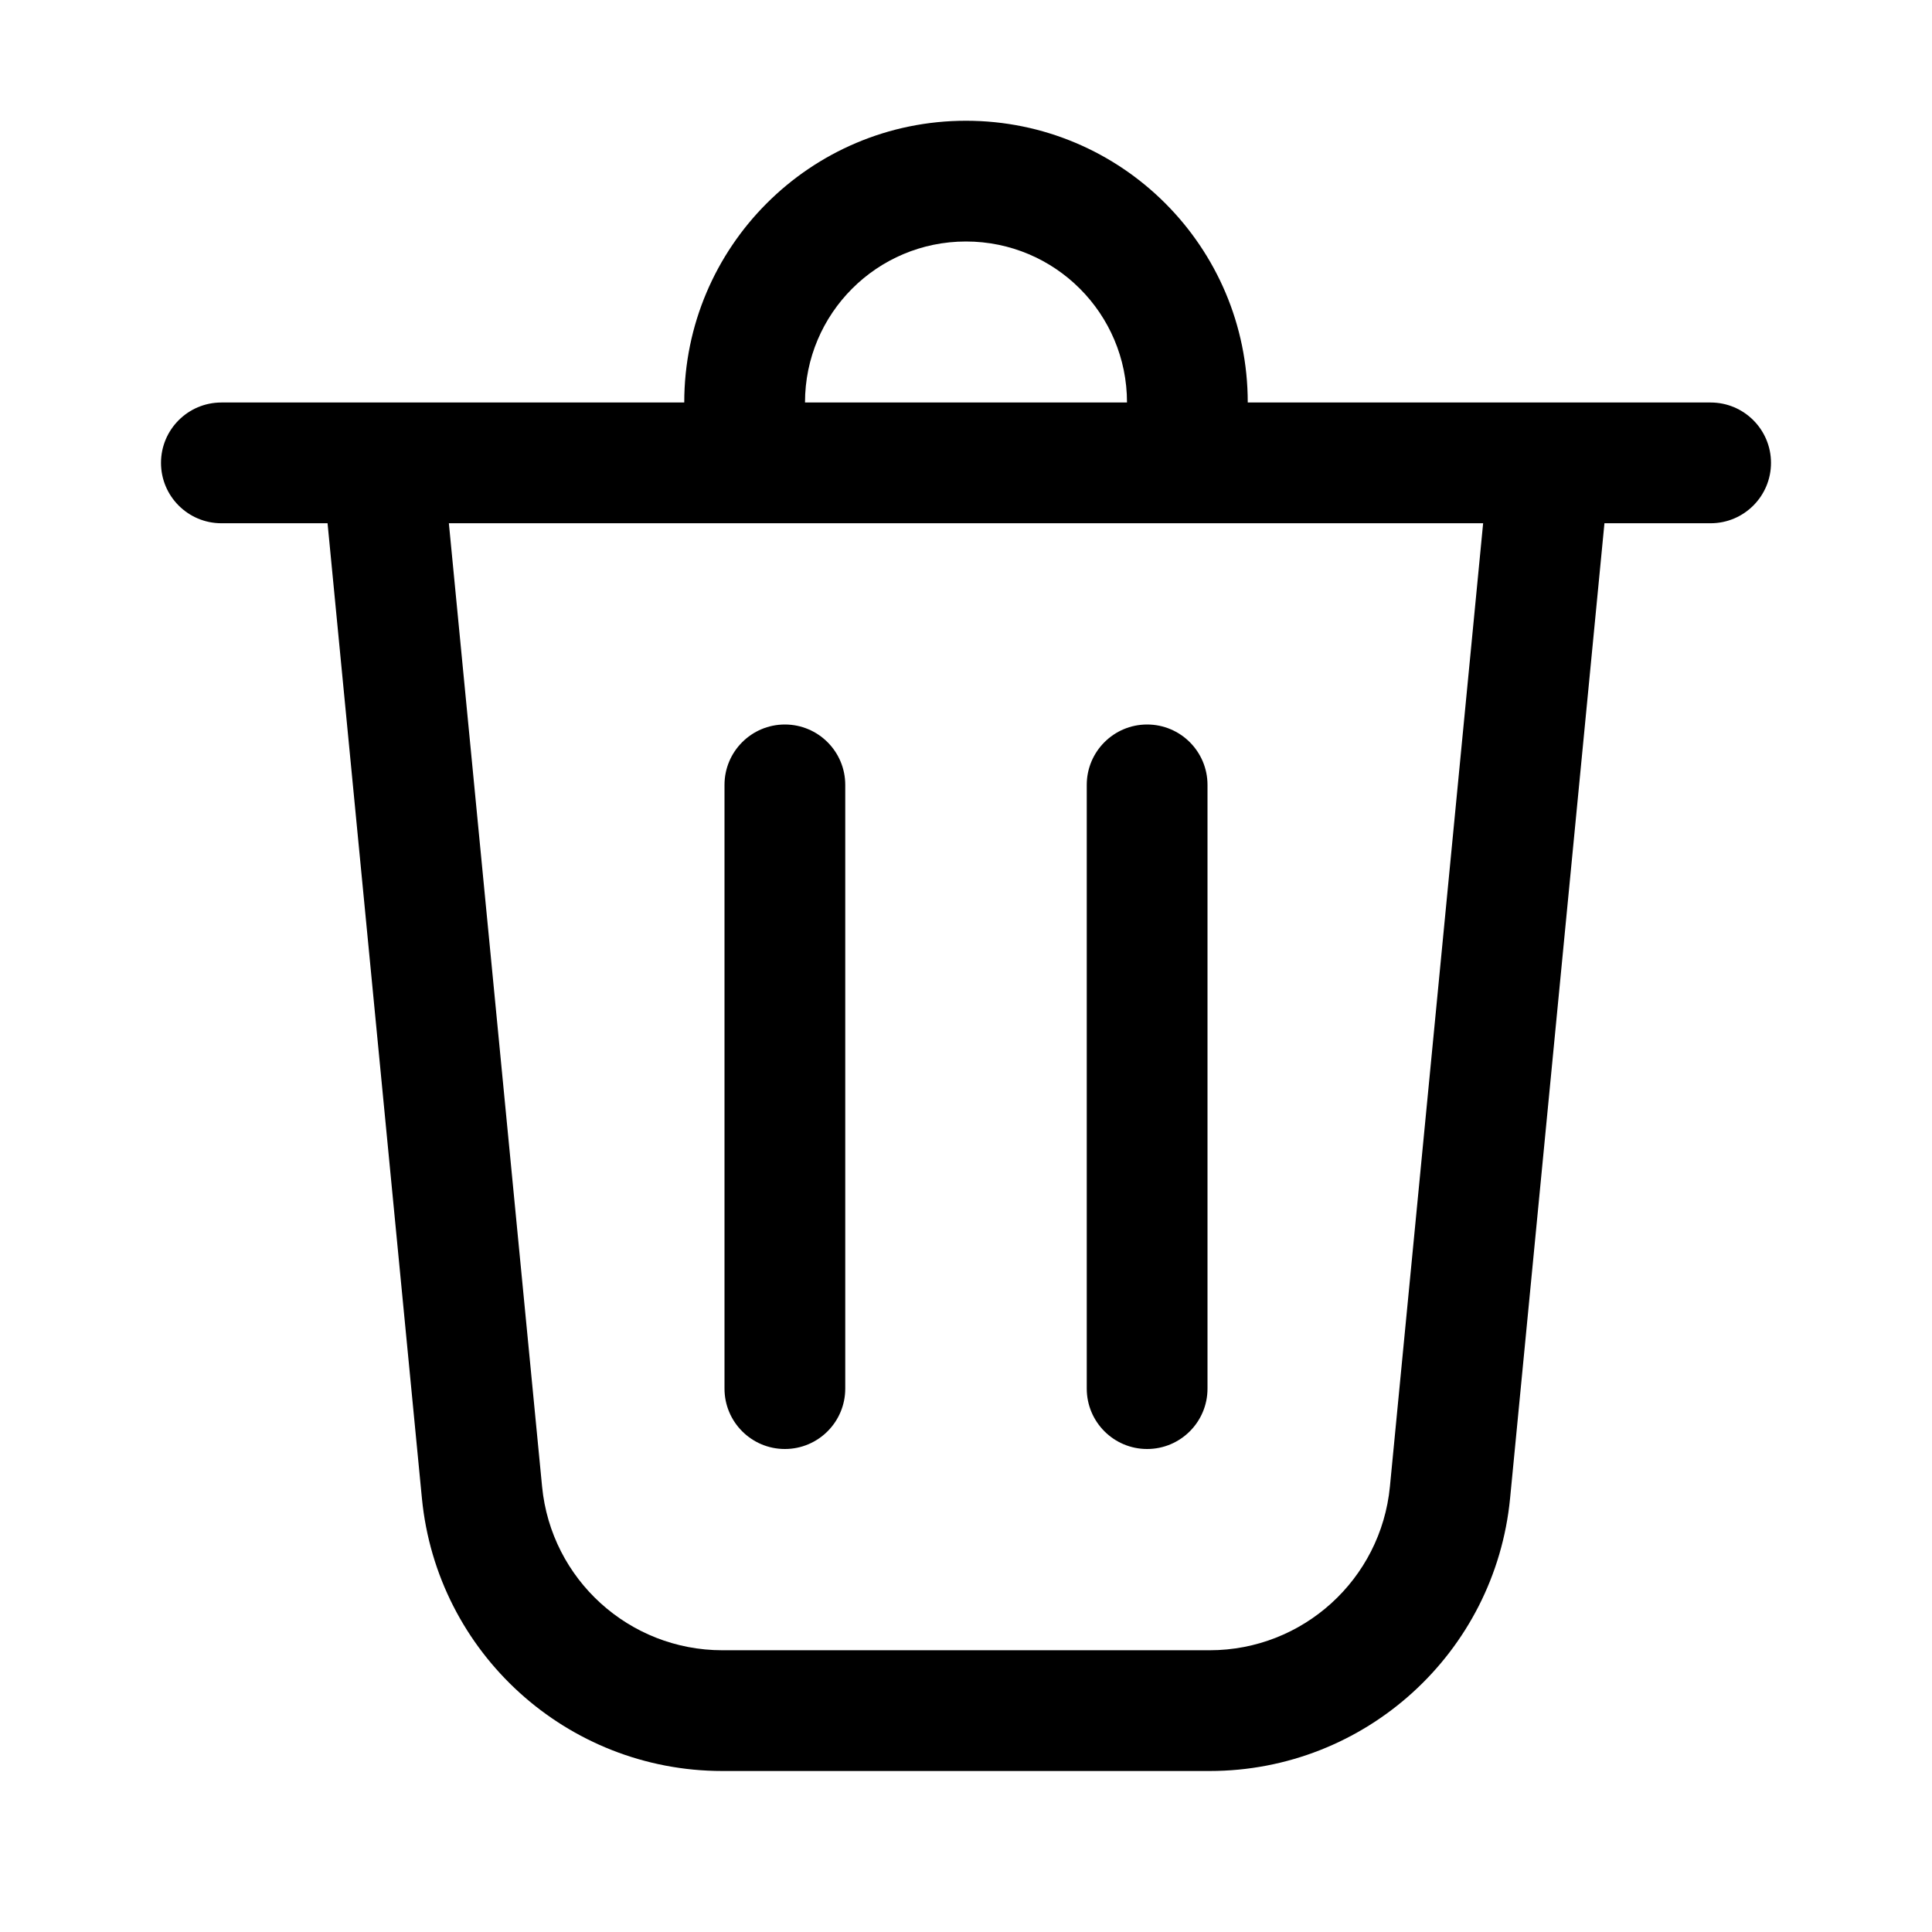
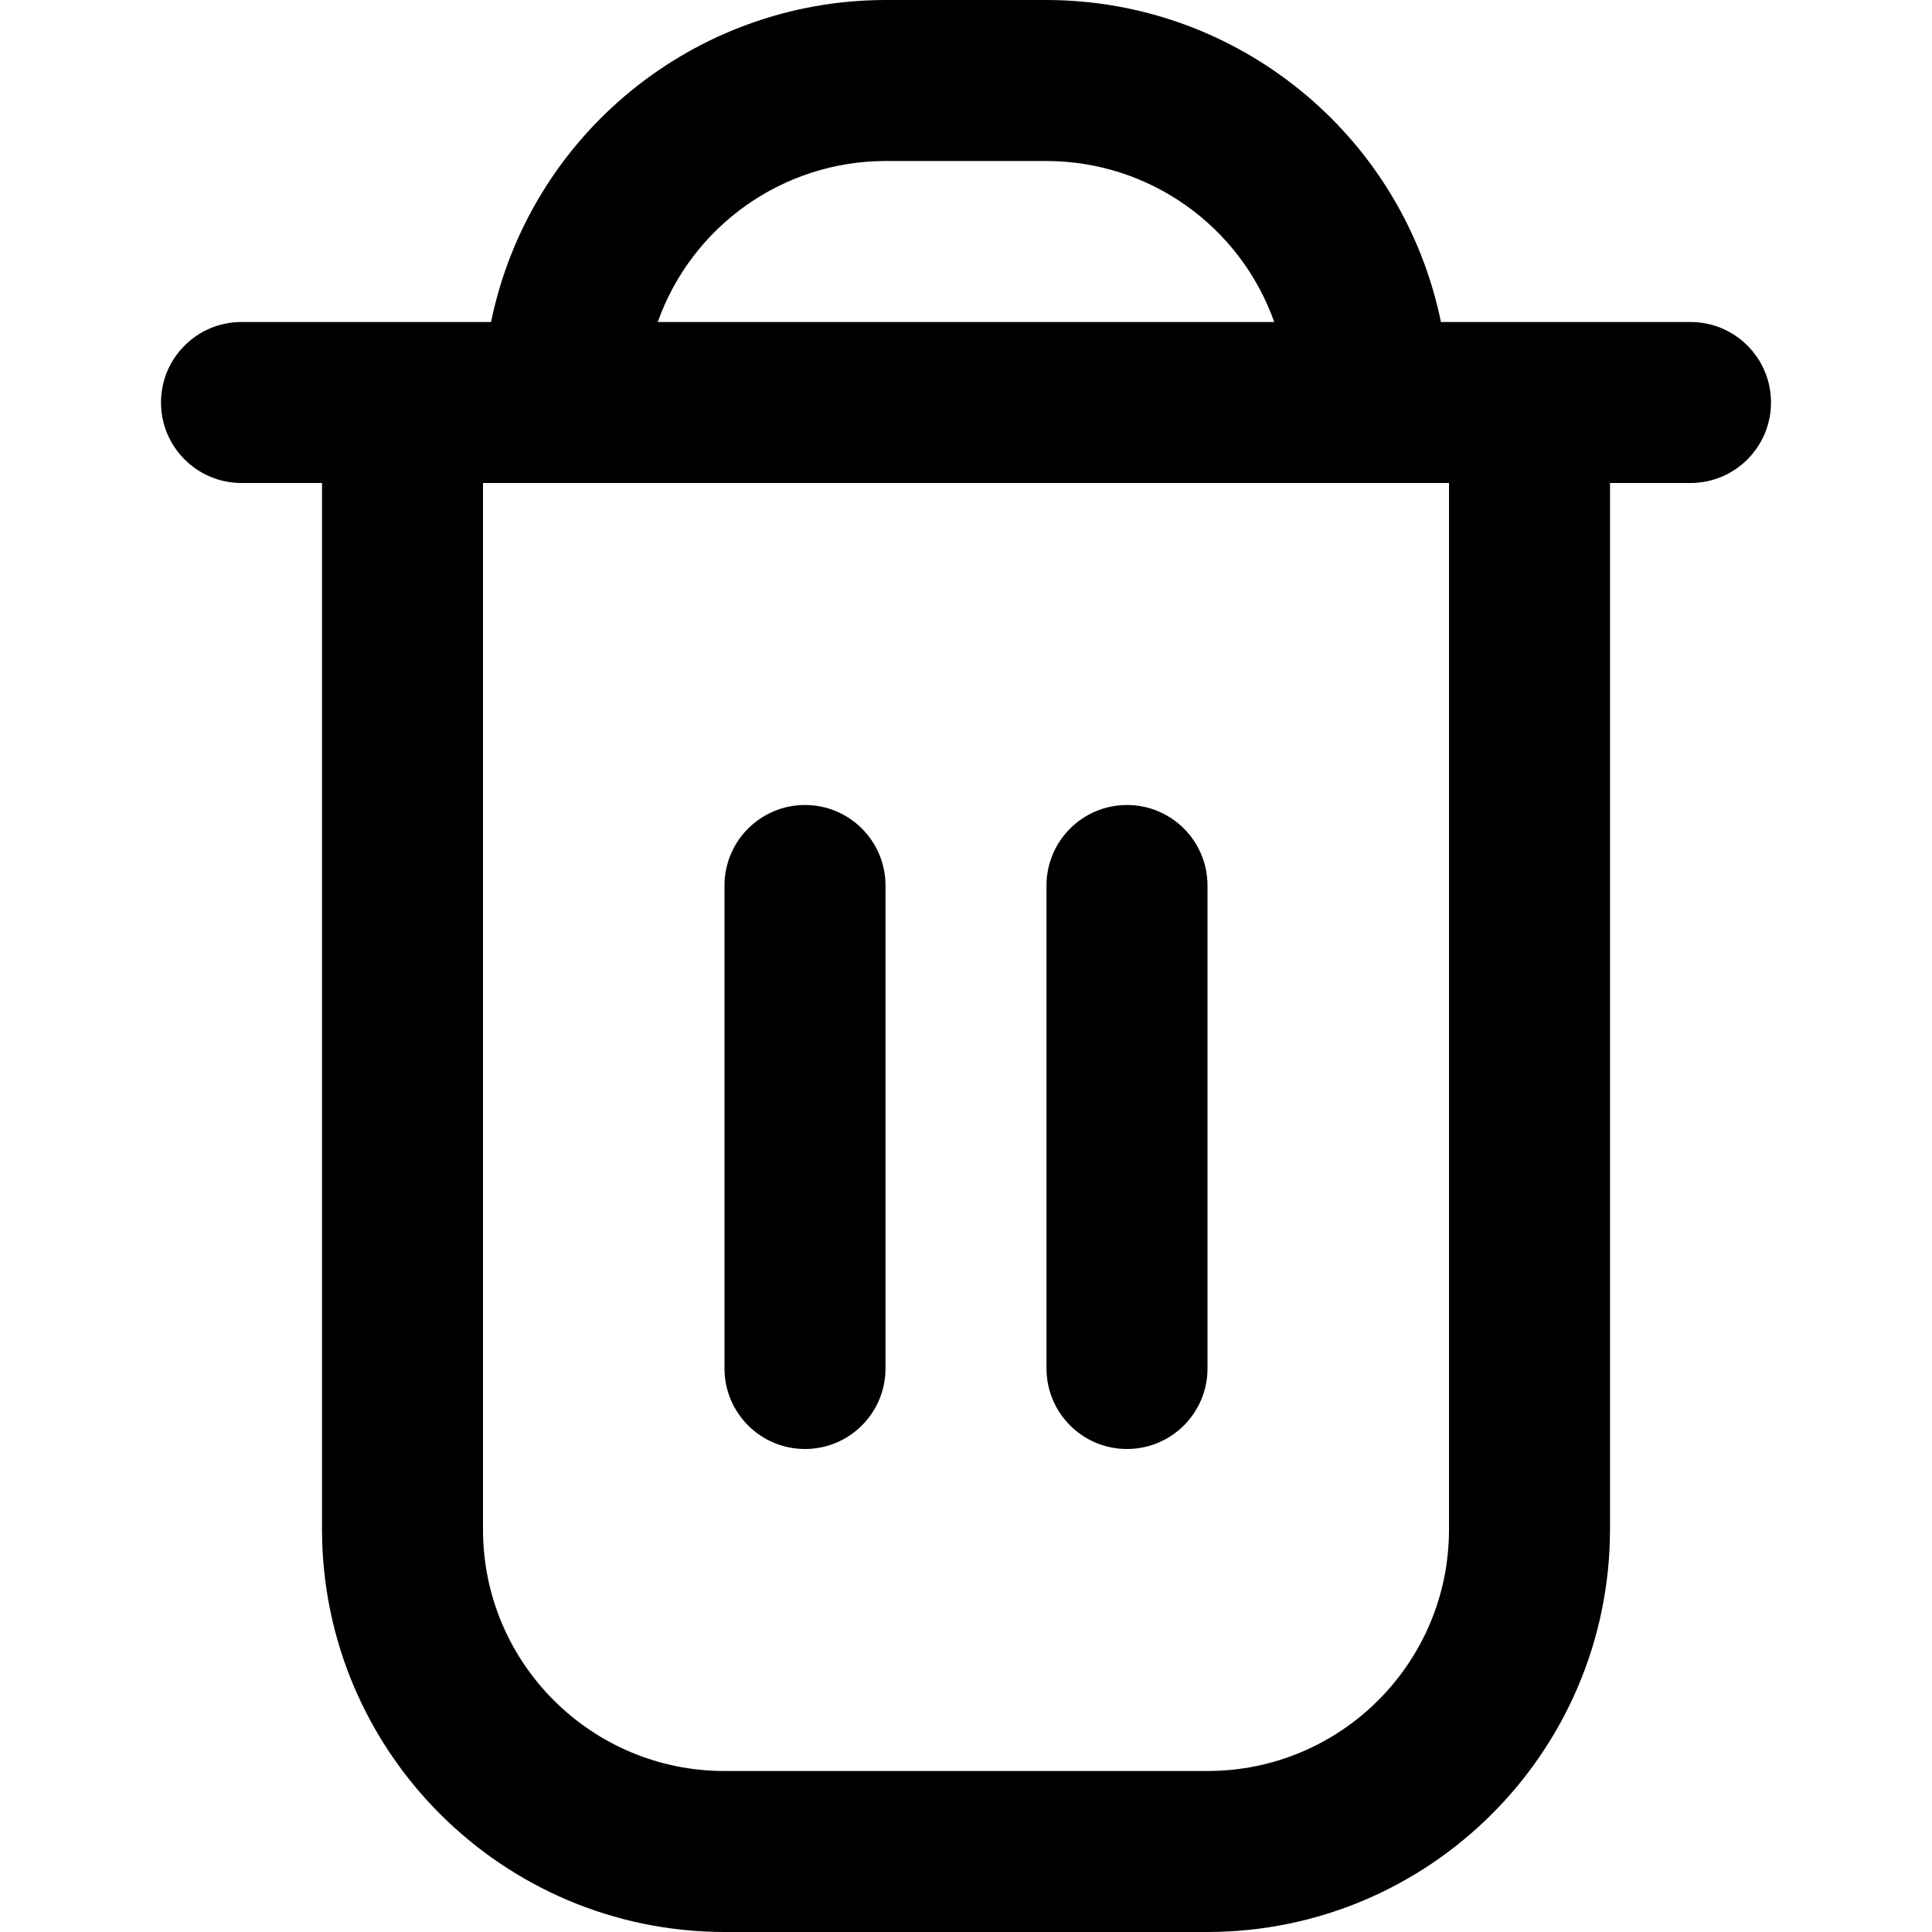
- <svg xmlns="http://www.w3.org/2000/svg" width="512" height="512" viewBox="0 0 24 24" fill="#000000">
-   <path d="M10 5H14C14 3.895 13.105 3 12 3C10.895 3 10 3.895 10 5ZM8.5 5C8.5 3.067 10.067 1.5 12 1.5C13.933 1.5 15.5 3.067 15.5 5H21.25C21.664 5 22 5.336 22 5.75C22 6.164 21.664 6.5 21.25 6.5H19.931L18.759 18.611C18.573 20.533 16.957 22 15.026 22H8.974C7.043 22 5.427 20.533 5.241 18.611L4.069 6.5H2.75C2.336 6.5 2 6.164 2 5.75C2 5.336 2.336 5 2.75 5H8.5ZM10.5 9.75C10.5 9.336 10.164 9 9.75 9C9.336 9 9 9.336 9 9.75V17.25C9 17.664 9.336 18 9.75 18C10.164 18 10.5 17.664 10.5 17.25V9.75ZM14.25 9C14.664 9 15 9.336 15 9.75V17.25C15 17.664 14.664 18 14.25 18C13.836 18 13.5 17.664 13.5 17.25V9.75C13.5 9.336 13.836 9 14.25 9ZM6.734 18.467C6.846 19.62 7.815 20.5 8.974 20.5H15.026C16.185 20.5 17.154 19.62 17.266 18.467L18.424 6.5H5.576L6.734 18.467Z" fill="#000000" />
+ <svg xmlns="http://www.w3.org/2000/svg" id="Outline" viewBox="0 0 24 24" width="512" height="512">
+   <path d="M21,4H17.9A5.009,5.009,0,0,0,13,0H11A5.009,5.009,0,0,0,6.1,4H3A1,1,0,0,0,3,6H4V19a5.006,5.006,0,0,0,5,5h6a5.006,5.006,0,0,0,5-5V6h1a1,1,0,0,0,0-2ZM11,2h2a3.006,3.006,0,0,1,2.829,2H8.171A3.006,3.006,0,0,1,11,2Zm7,17a3,3,0,0,1-3,3H9a3,3,0,0,1-3-3V6H18Z" />
+   <path d="M10,18a1,1,0,0,0,1-1V11a1,1,0,0,0-2,0v6A1,1,0,0,0,10,18Z" />
+   <path d="M14,18a1,1,0,0,0,1-1V11a1,1,0,0,0-2,0v6A1,1,0,0,0,14,18Z" />
</svg>
